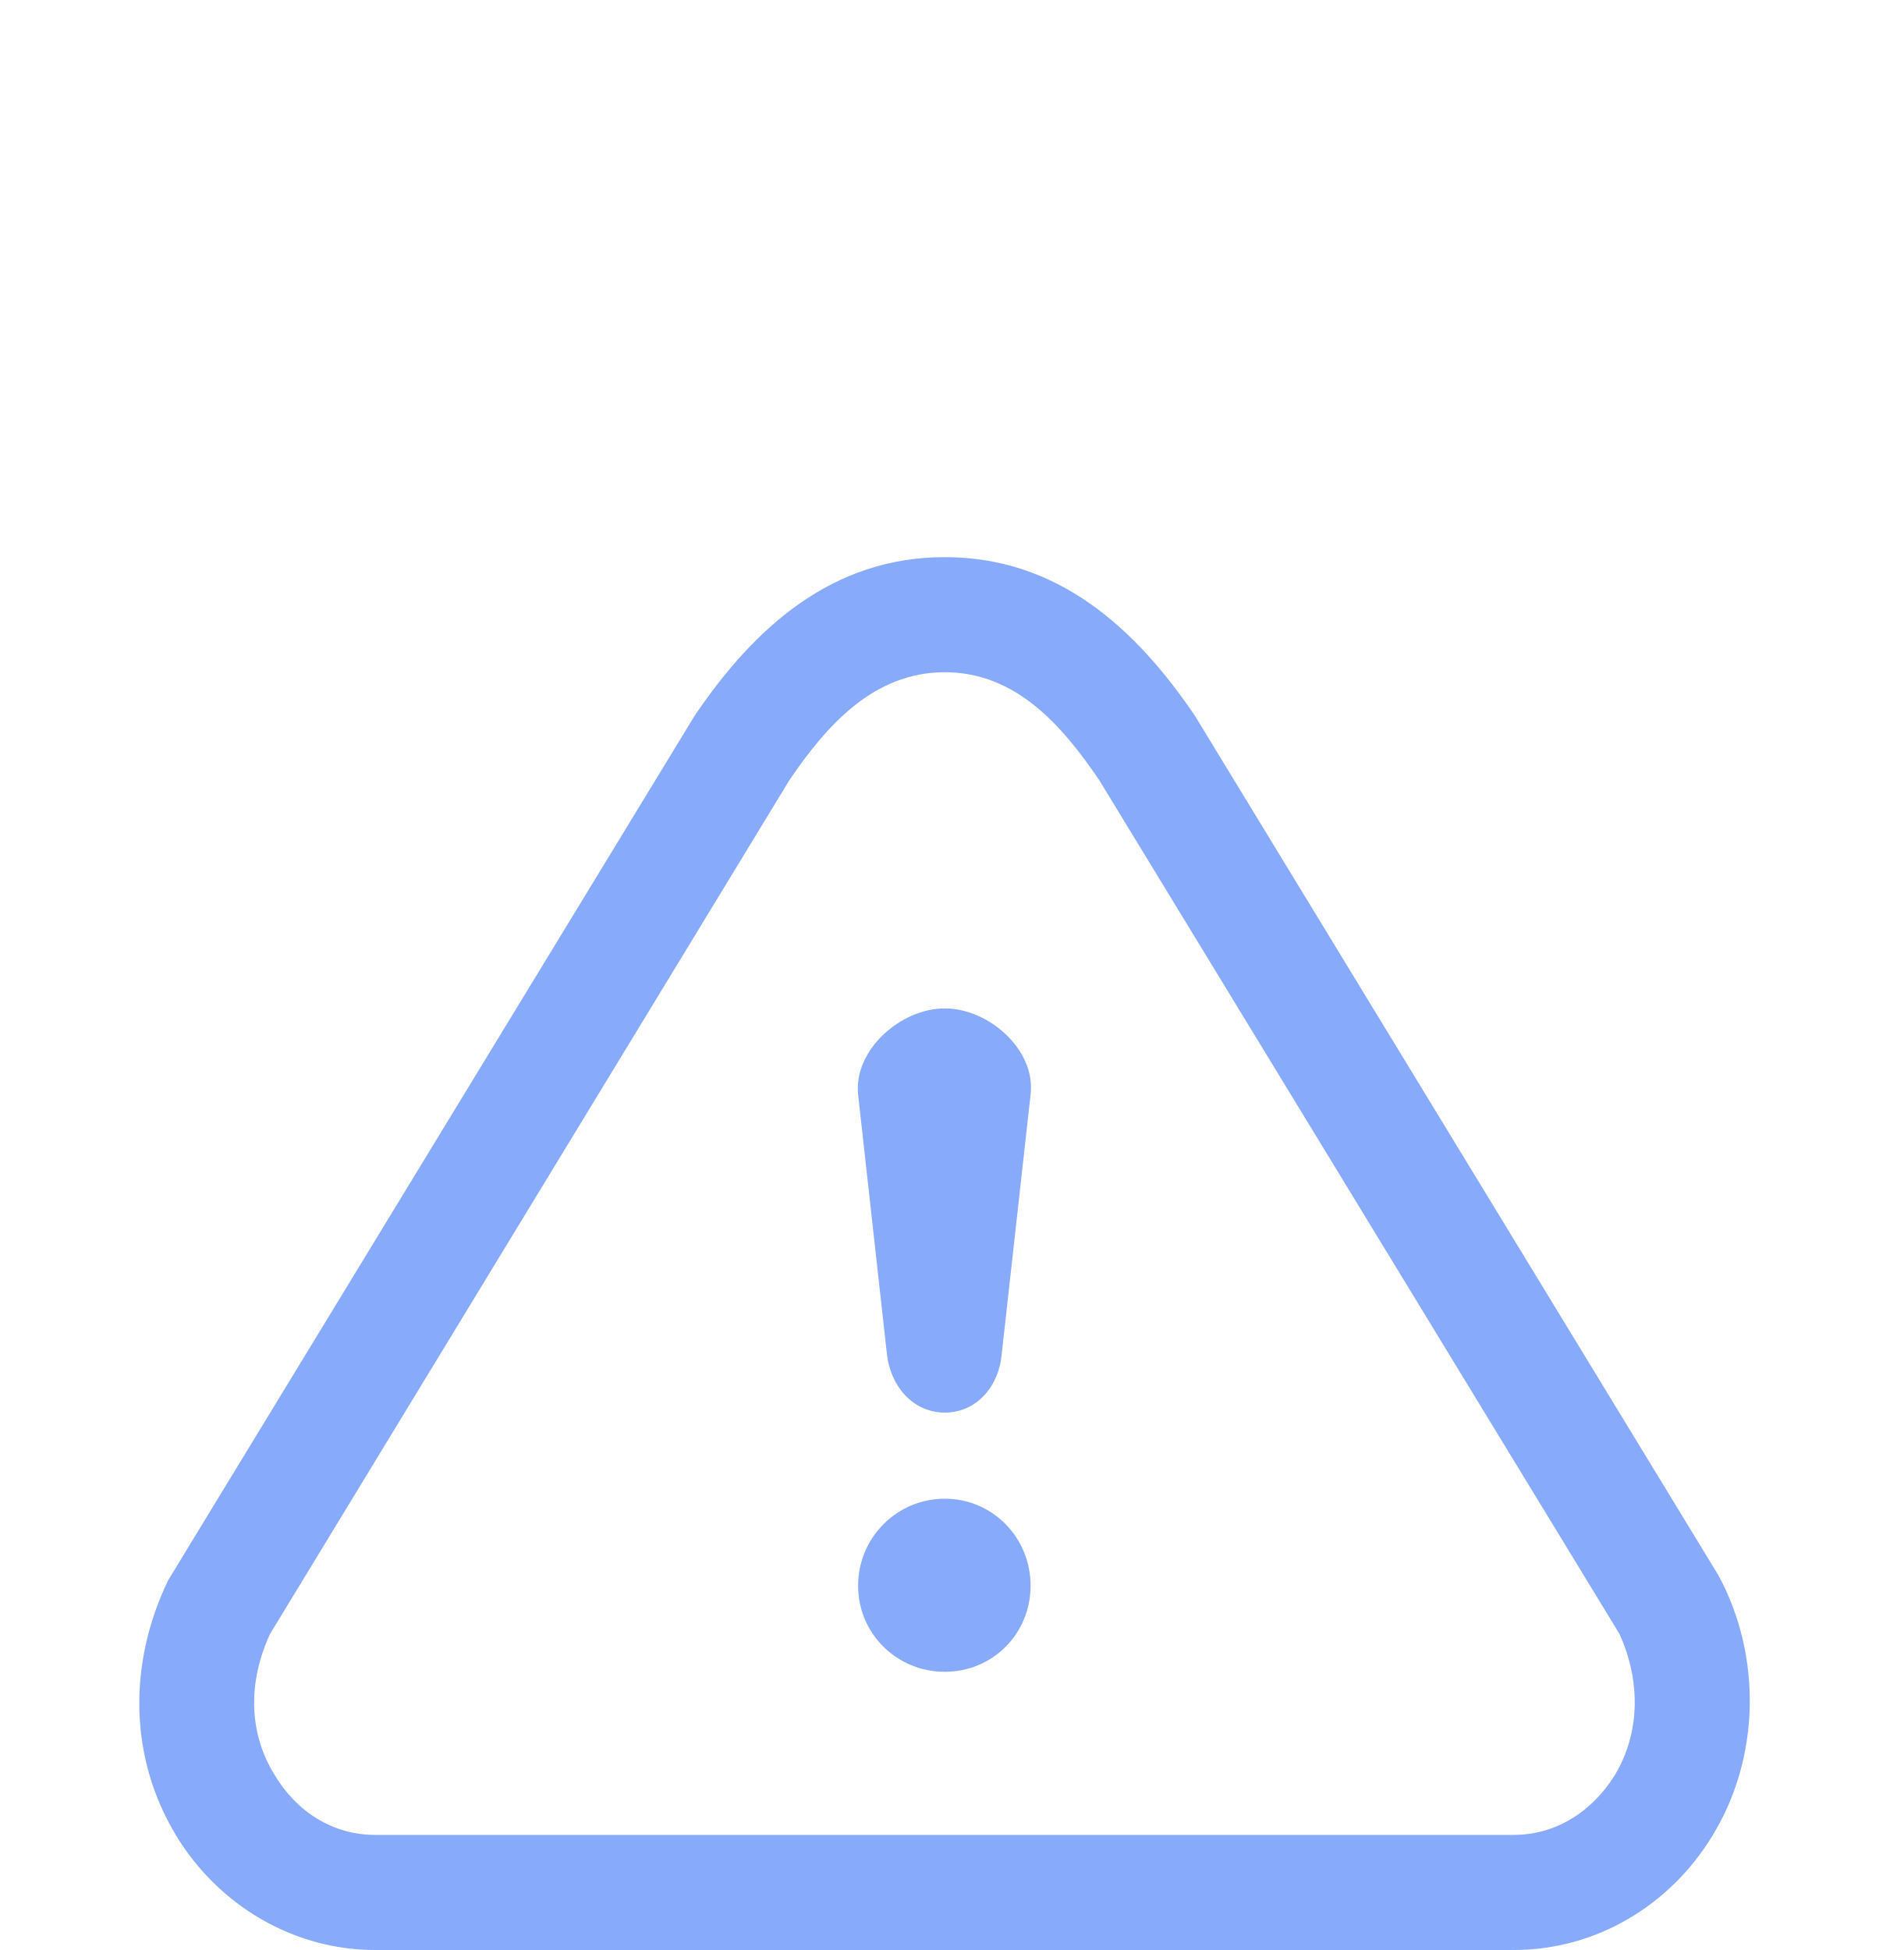
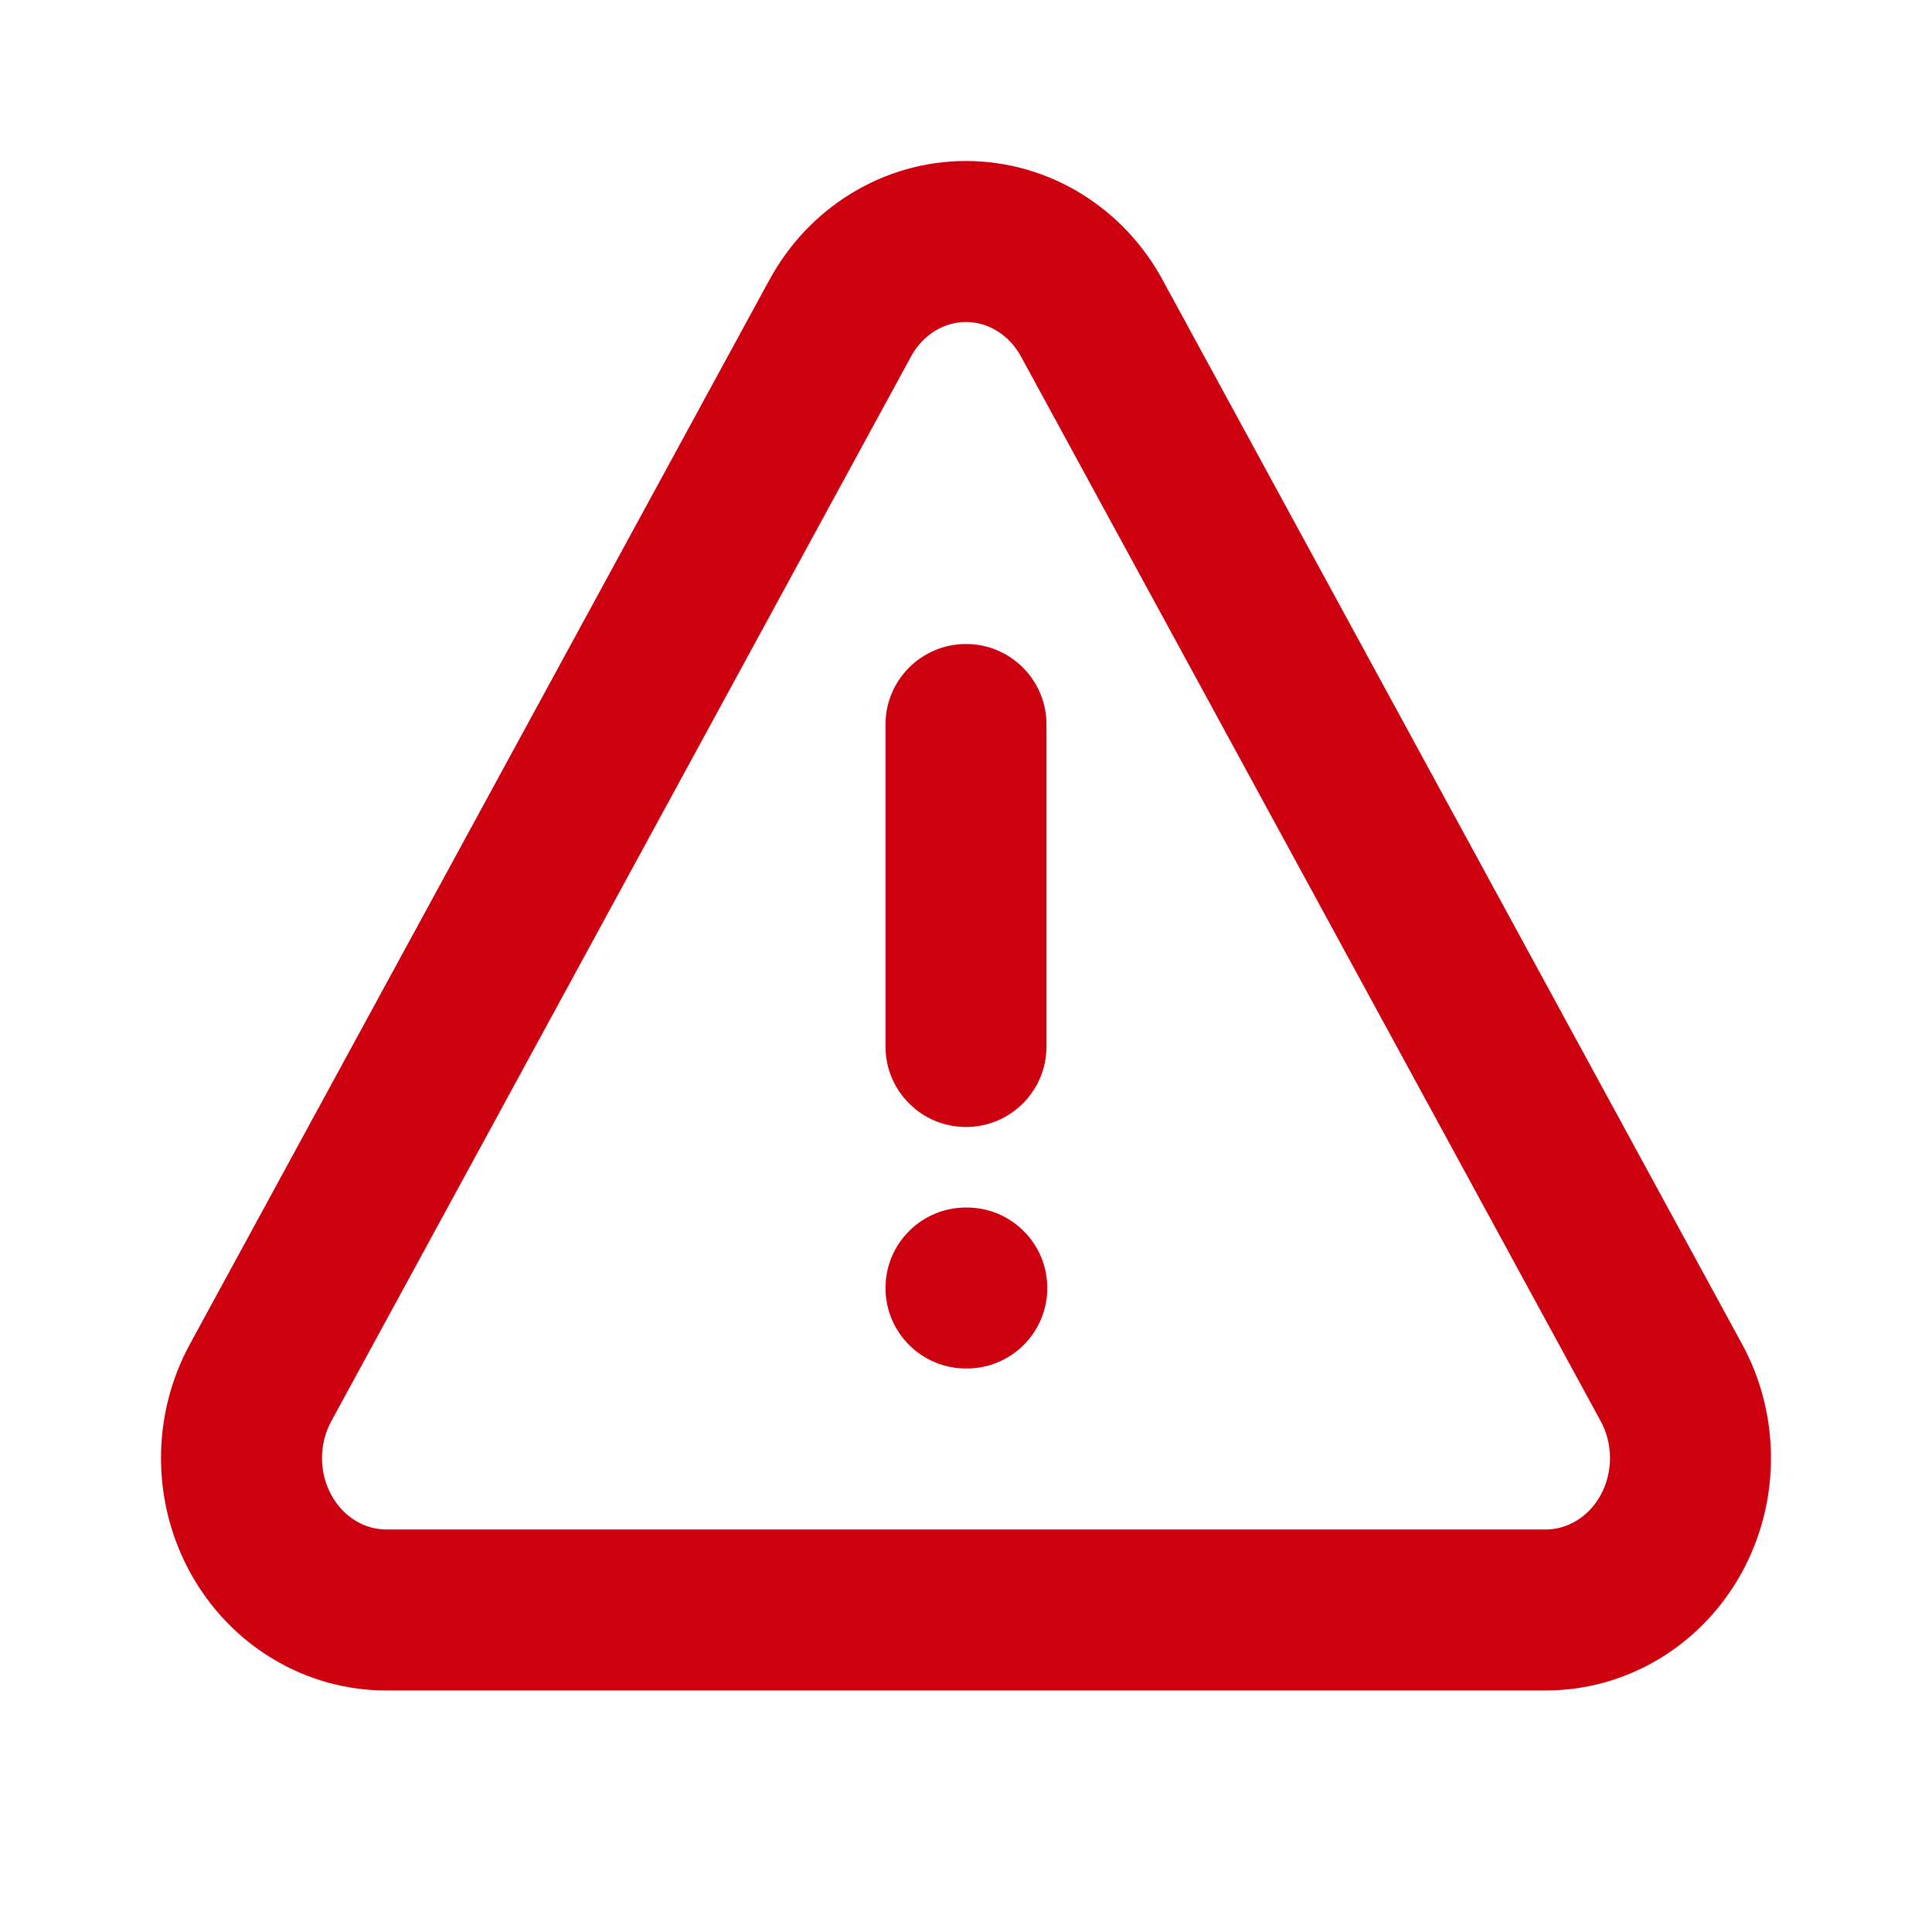
- <svg xmlns="http://www.w3.org/2000/svg" width="41" height="42" viewBox="0 0 41 42" fill="none">
-   <path d="M8.076 42C6.325 42 4.711 41.043 3.797 39.54C2.766 37.842 2.766 35.812 3.622 34.036L14.961 15.416C16.244 13.522 17.917 12 20.349 12C22.78 12 24.453 13.522 25.736 15.416L37.017 33.939C37.951 35.676 37.912 37.862 36.881 39.541C35.967 41.044 34.372 42 32.602 42H8.075L8.076 42ZM20.349 32.28C21.38 32.28 22.197 33.119 22.197 34.153C22.197 35.188 21.38 36.008 20.349 36.008C19.318 36.008 18.482 35.188 18.482 34.153C18.482 33.119 19.318 32.28 20.349 32.28ZM20.349 30.425C19.668 30.425 19.182 29.859 19.104 29.176L18.482 23.574C18.384 22.618 19.396 21.72 20.349 21.72C21.302 21.72 22.313 22.618 22.197 23.574L21.574 29.176C21.516 29.84 21.049 30.425 20.349 30.425ZM8.076 39.521H32.602C33.517 39.521 34.295 39.014 34.781 38.233C35.345 37.296 35.325 36.164 34.878 35.188L23.675 16.802C22.877 15.63 21.885 14.479 20.349 14.479C18.812 14.479 17.801 15.63 17.003 16.802L5.819 35.188C5.353 36.184 5.333 37.296 5.917 38.233C6.383 39.014 7.161 39.521 8.076 39.521H8.076Z" fill="#88AAFA" />
+ <svg xmlns="http://www.w3.org/2000/svg" width="40" height="40" viewBox="0 0 40 40" fill="none">
+   <g id="shape" transform="translate(3.3333 3.3333)">
+     <path d="M16.667 10C17.587 10 18.333 10.746 18.333 11.667V18.333C18.333 19.254 17.587 20 16.667 20C15.746 20 15 19.254 15 18.333V11.667C15 10.746 15.746 10 16.667 10Z" fill="#CC000F" />
+     <path d="M16.667 21.667C15.746 21.667 15 22.413 15 23.333C15 24.254 15.746 25 16.667 25H16.683C17.604 25 18.35 24.254 18.35 23.333C18.35 22.413 17.604 21.667 16.683 21.667H16.667Z" fill="#CC000F" />
+     <path fill-rule="evenodd" clip-rule="evenodd" d="M14.288 0.673C15.004 0.234 15.825 0 16.667 0C17.508 0 18.329 0.234 19.045 0.673C19.76 1.11 20.342 1.731 20.74 2.467L20.741 2.469L32.725 24.478L32.727 24.481C33.126 25.207 33.333 26.025 33.333 26.853C33.334 27.682 33.126 28.501 32.727 29.228C32.327 29.956 31.746 30.57 31.035 31.002C30.323 31.434 29.508 31.666 28.674 31.666H4.698C3.863 31.673 3.046 31.448 2.329 31.02C1.611 30.592 1.024 29.978 0.618 29.249C0.213 28.52 0.002 27.698 1.10598e-05 26.865C-0.002 26.033 0.205 25.211 0.606 24.482L0.608 24.478L12.592 2.469L12.594 2.467C12.992 1.731 13.573 1.11 14.288 0.673ZM16.667 3.333C16.447 3.333 16.227 3.394 16.027 3.516C15.826 3.639 15.65 3.822 15.525 4.053L15.523 4.058L3.529 26.085C3.402 26.315 3.333 26.582 3.333 26.858C3.334 27.134 3.404 27.4 3.532 27.63C3.659 27.858 3.836 28.038 4.037 28.158C4.237 28.277 4.457 28.335 4.676 28.333L4.691 28.333L28.67 28.333C28.888 28.333 29.107 28.273 29.305 28.152C29.504 28.032 29.68 27.852 29.805 27.623C29.931 27.394 30 27.128 30 26.854C30 26.579 29.931 26.314 29.805 26.085L29.801 26.078L17.811 4.058L17.808 4.053C17.683 3.822 17.507 3.639 17.306 3.516C17.107 3.394 16.886 3.333 16.667 3.333Z" fill="#CC000F" />
+   </g>
</svg>
